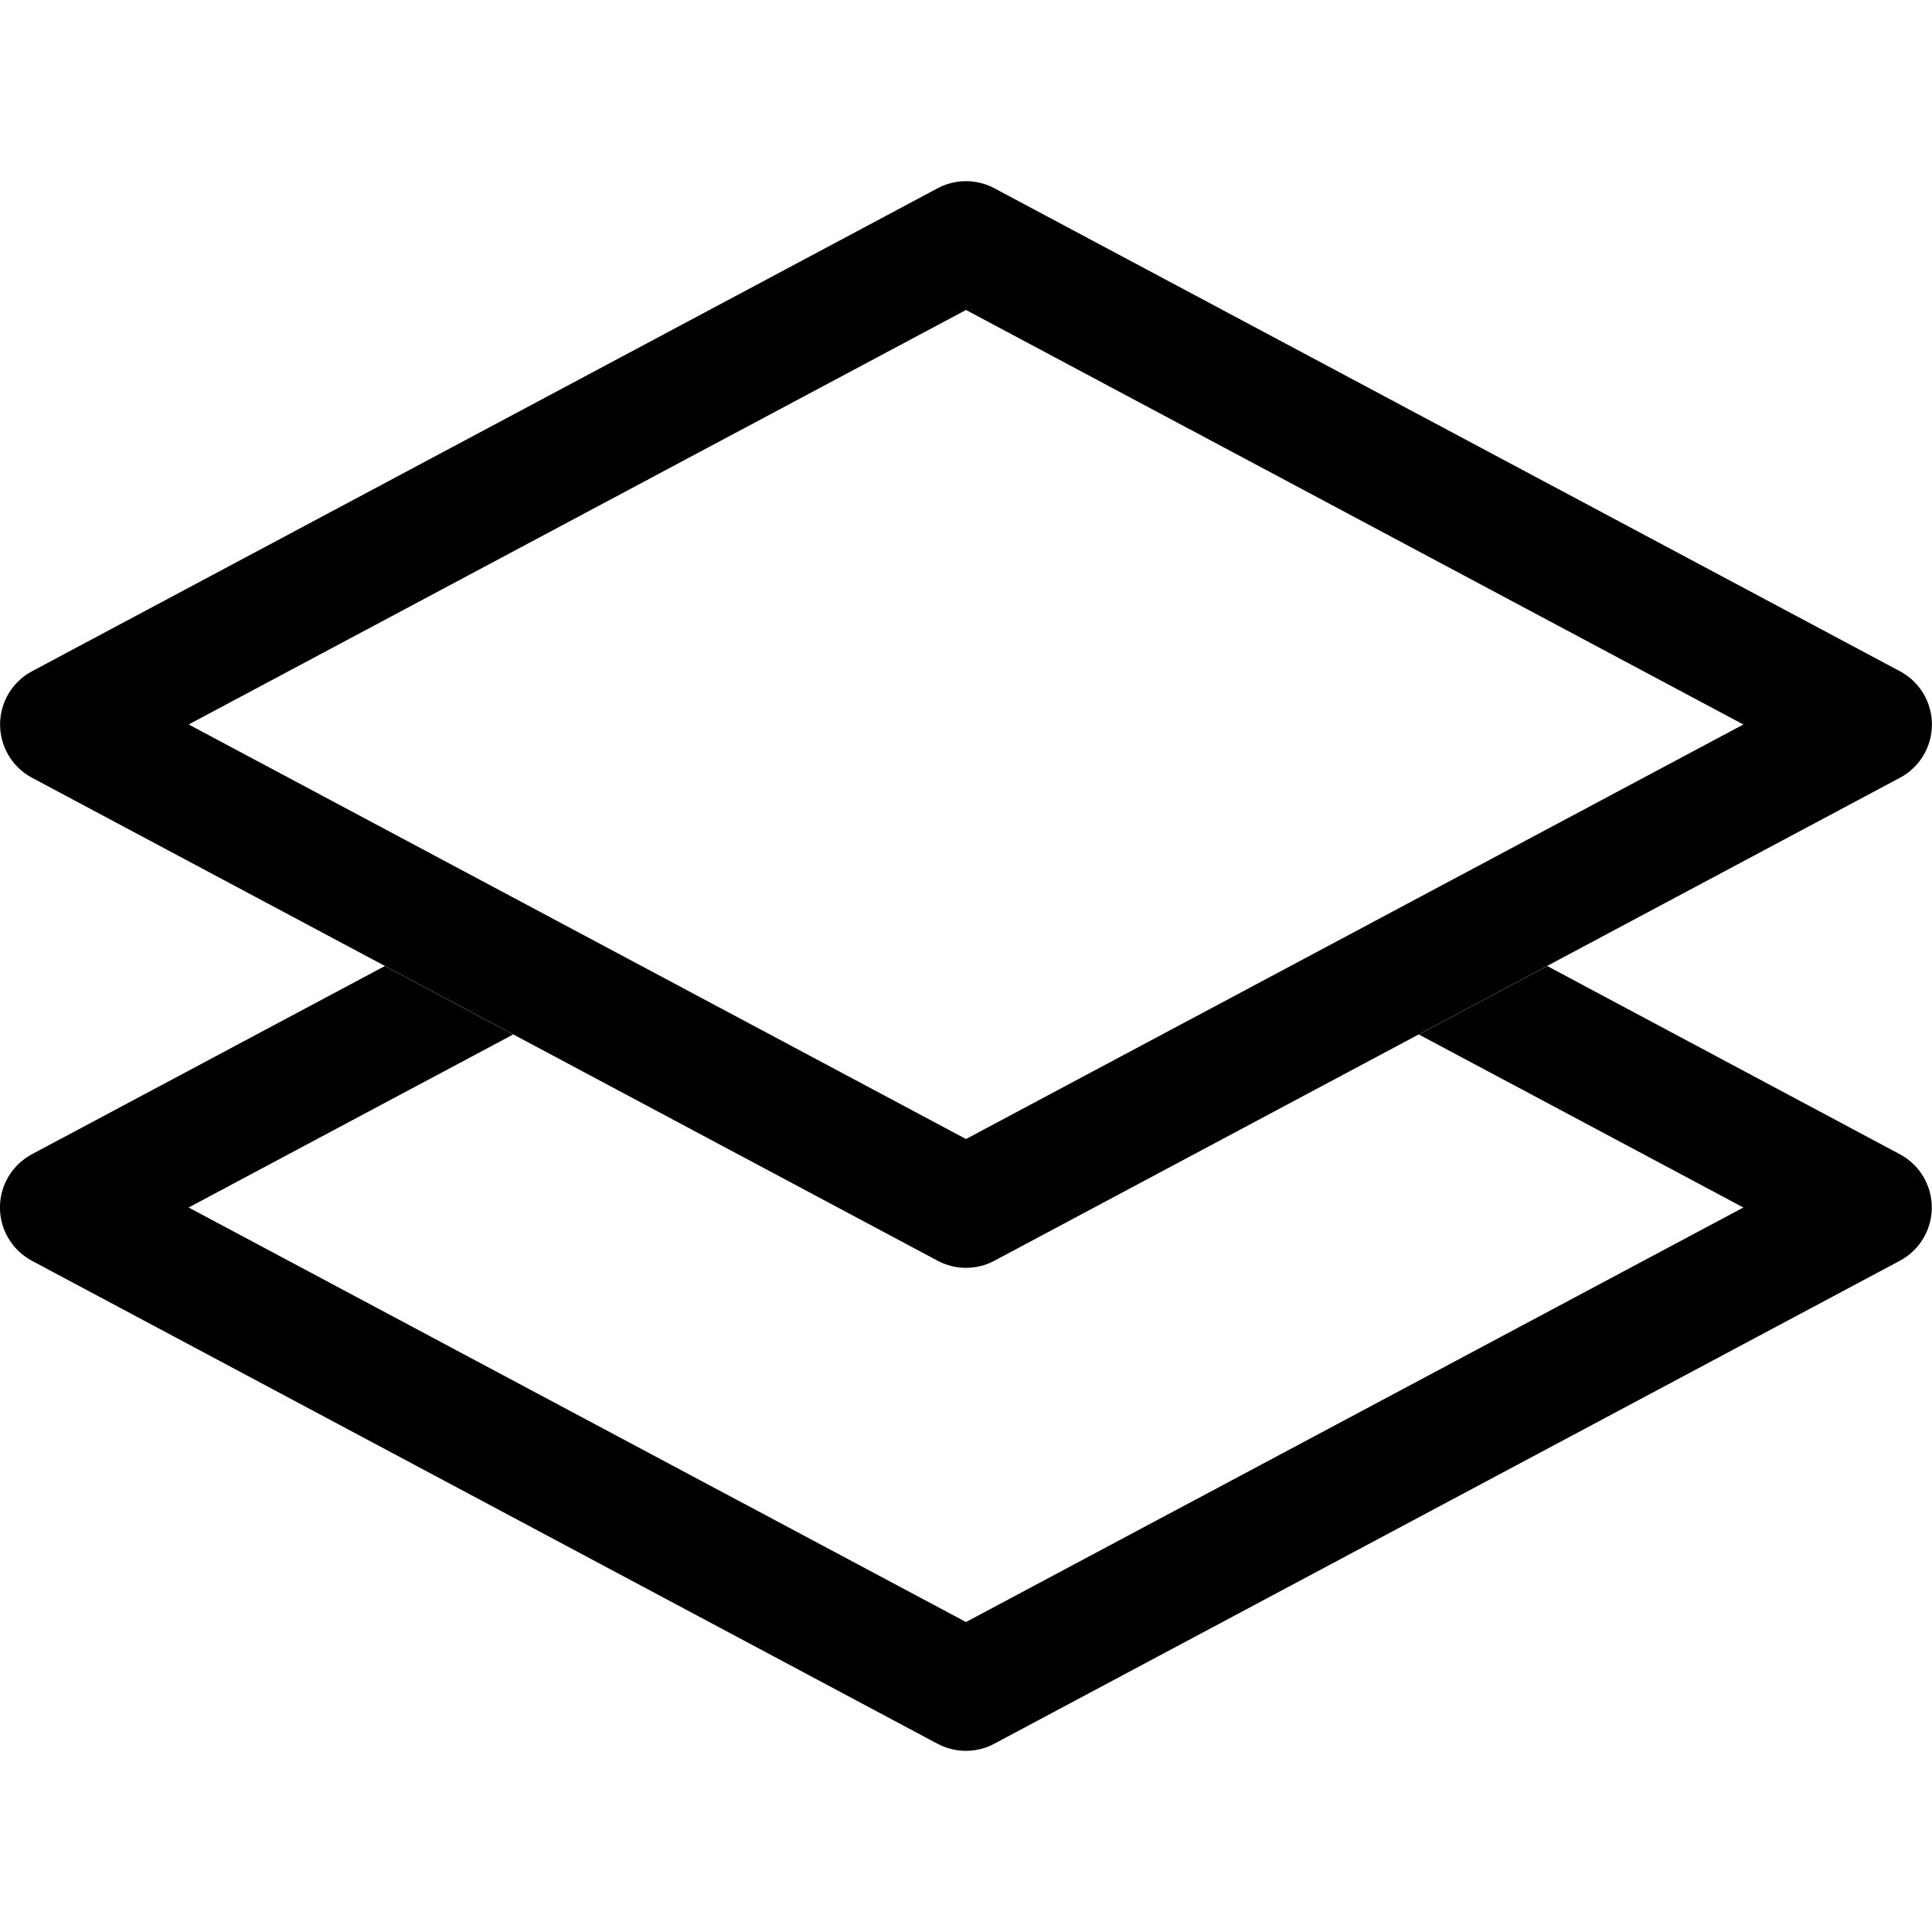
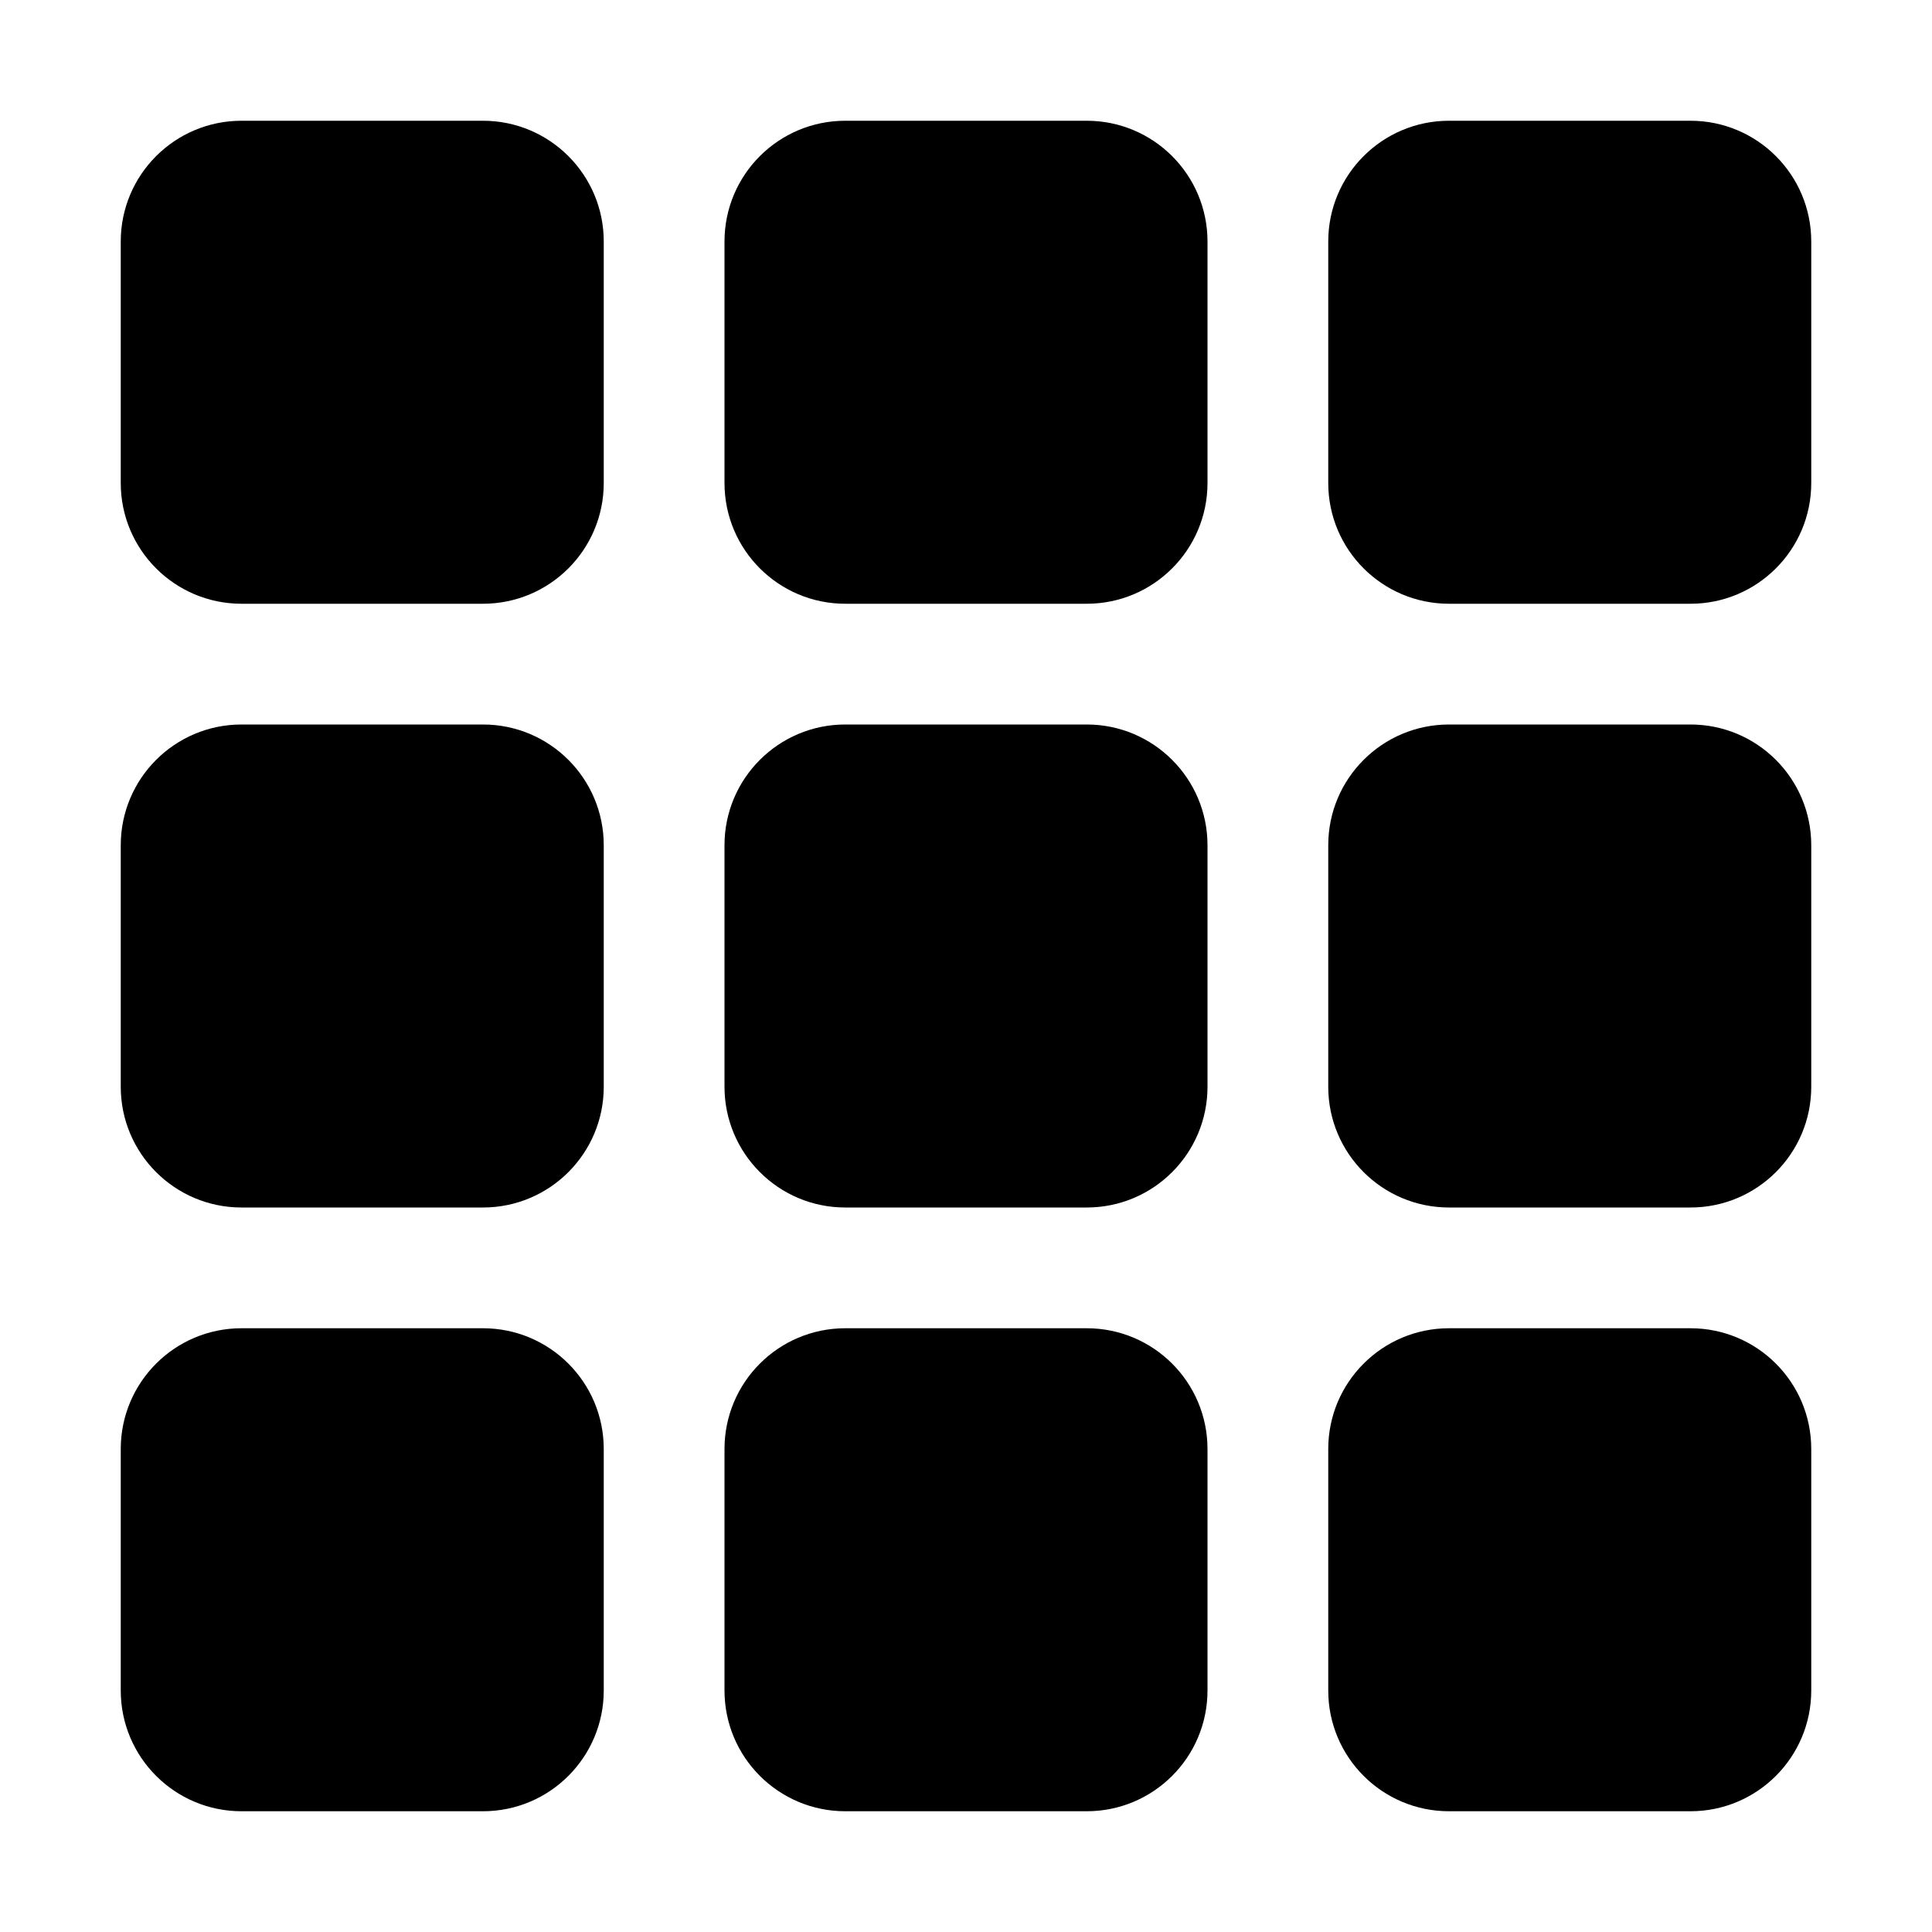
- <svg xmlns="http://www.w3.org/2000/svg" class="bi bi-layers" width="1em" height="1em" viewBox="0 0 16 16" fill="currentColor">
-   <path fill-rule="evenodd" d="M3.188 8L.264 9.559a.5.5 0 0 0 0 .882l7.5 4a.5.5 0 0 0 .47 0l7.5-4a.5.5 0 0 0 0-.882L12.813 8l-1.063.567L14.438 10 8 13.433 1.562 10 4.25 8.567 3.187 8z" />
-   <path fill-rule="evenodd" d="M7.765 1.559a.5.5 0 0 1 .47 0l7.5 4a.5.5 0 0 1 0 .882l-7.5 4a.5.5 0 0 1-.47 0l-7.5-4a.5.5 0 0 1 0-.882l7.5-4zM1.563 6L8 9.433 14.438 6 8 2.567 1.562 6z" />
+ <svg xmlns="http://www.w3.org/2000/svg" class="bi bi-grid-3x3-gap-fill" width="1em" height="1em" viewBox="0 0 16 16" fill="currentColor">
+   <path d="M1 2a1 1 0 0 1 1-1h2a1 1 0 0 1 1 1v2a1 1 0 0 1-1 1H2a1 1 0 0 1-1-1V2zm5 0a1 1 0 0 1 1-1h2a1 1 0 0 1 1 1v2a1 1 0 0 1-1 1H7a1 1 0 0 1-1-1V2zm5 0a1 1 0 0 1 1-1h2a1 1 0 0 1 1 1v2a1 1 0 0 1-1 1h-2a1 1 0 0 1-1-1V2zM1 7a1 1 0 0 1 1-1h2a1 1 0 0 1 1 1v2a1 1 0 0 1-1 1H2a1 1 0 0 1-1-1V7zm5 0a1 1 0 0 1 1-1h2a1 1 0 0 1 1 1v2a1 1 0 0 1-1 1H7a1 1 0 0 1-1-1V7zm5 0a1 1 0 0 1 1-1h2a1 1 0 0 1 1 1v2a1 1 0 0 1-1 1h-2a1 1 0 0 1-1-1V7zM1 12a1 1 0 0 1 1-1h2a1 1 0 0 1 1 1v2a1 1 0 0 1-1 1H2a1 1 0 0 1-1-1v-2zm5 0a1 1 0 0 1 1-1h2a1 1 0 0 1 1 1v2a1 1 0 0 1-1 1H7a1 1 0 0 1-1-1v-2zm5 0a1 1 0 0 1 1-1h2a1 1 0 0 1 1 1v2a1 1 0 0 1-1 1h-2a1 1 0 0 1-1-1v-2z" />
</svg>
